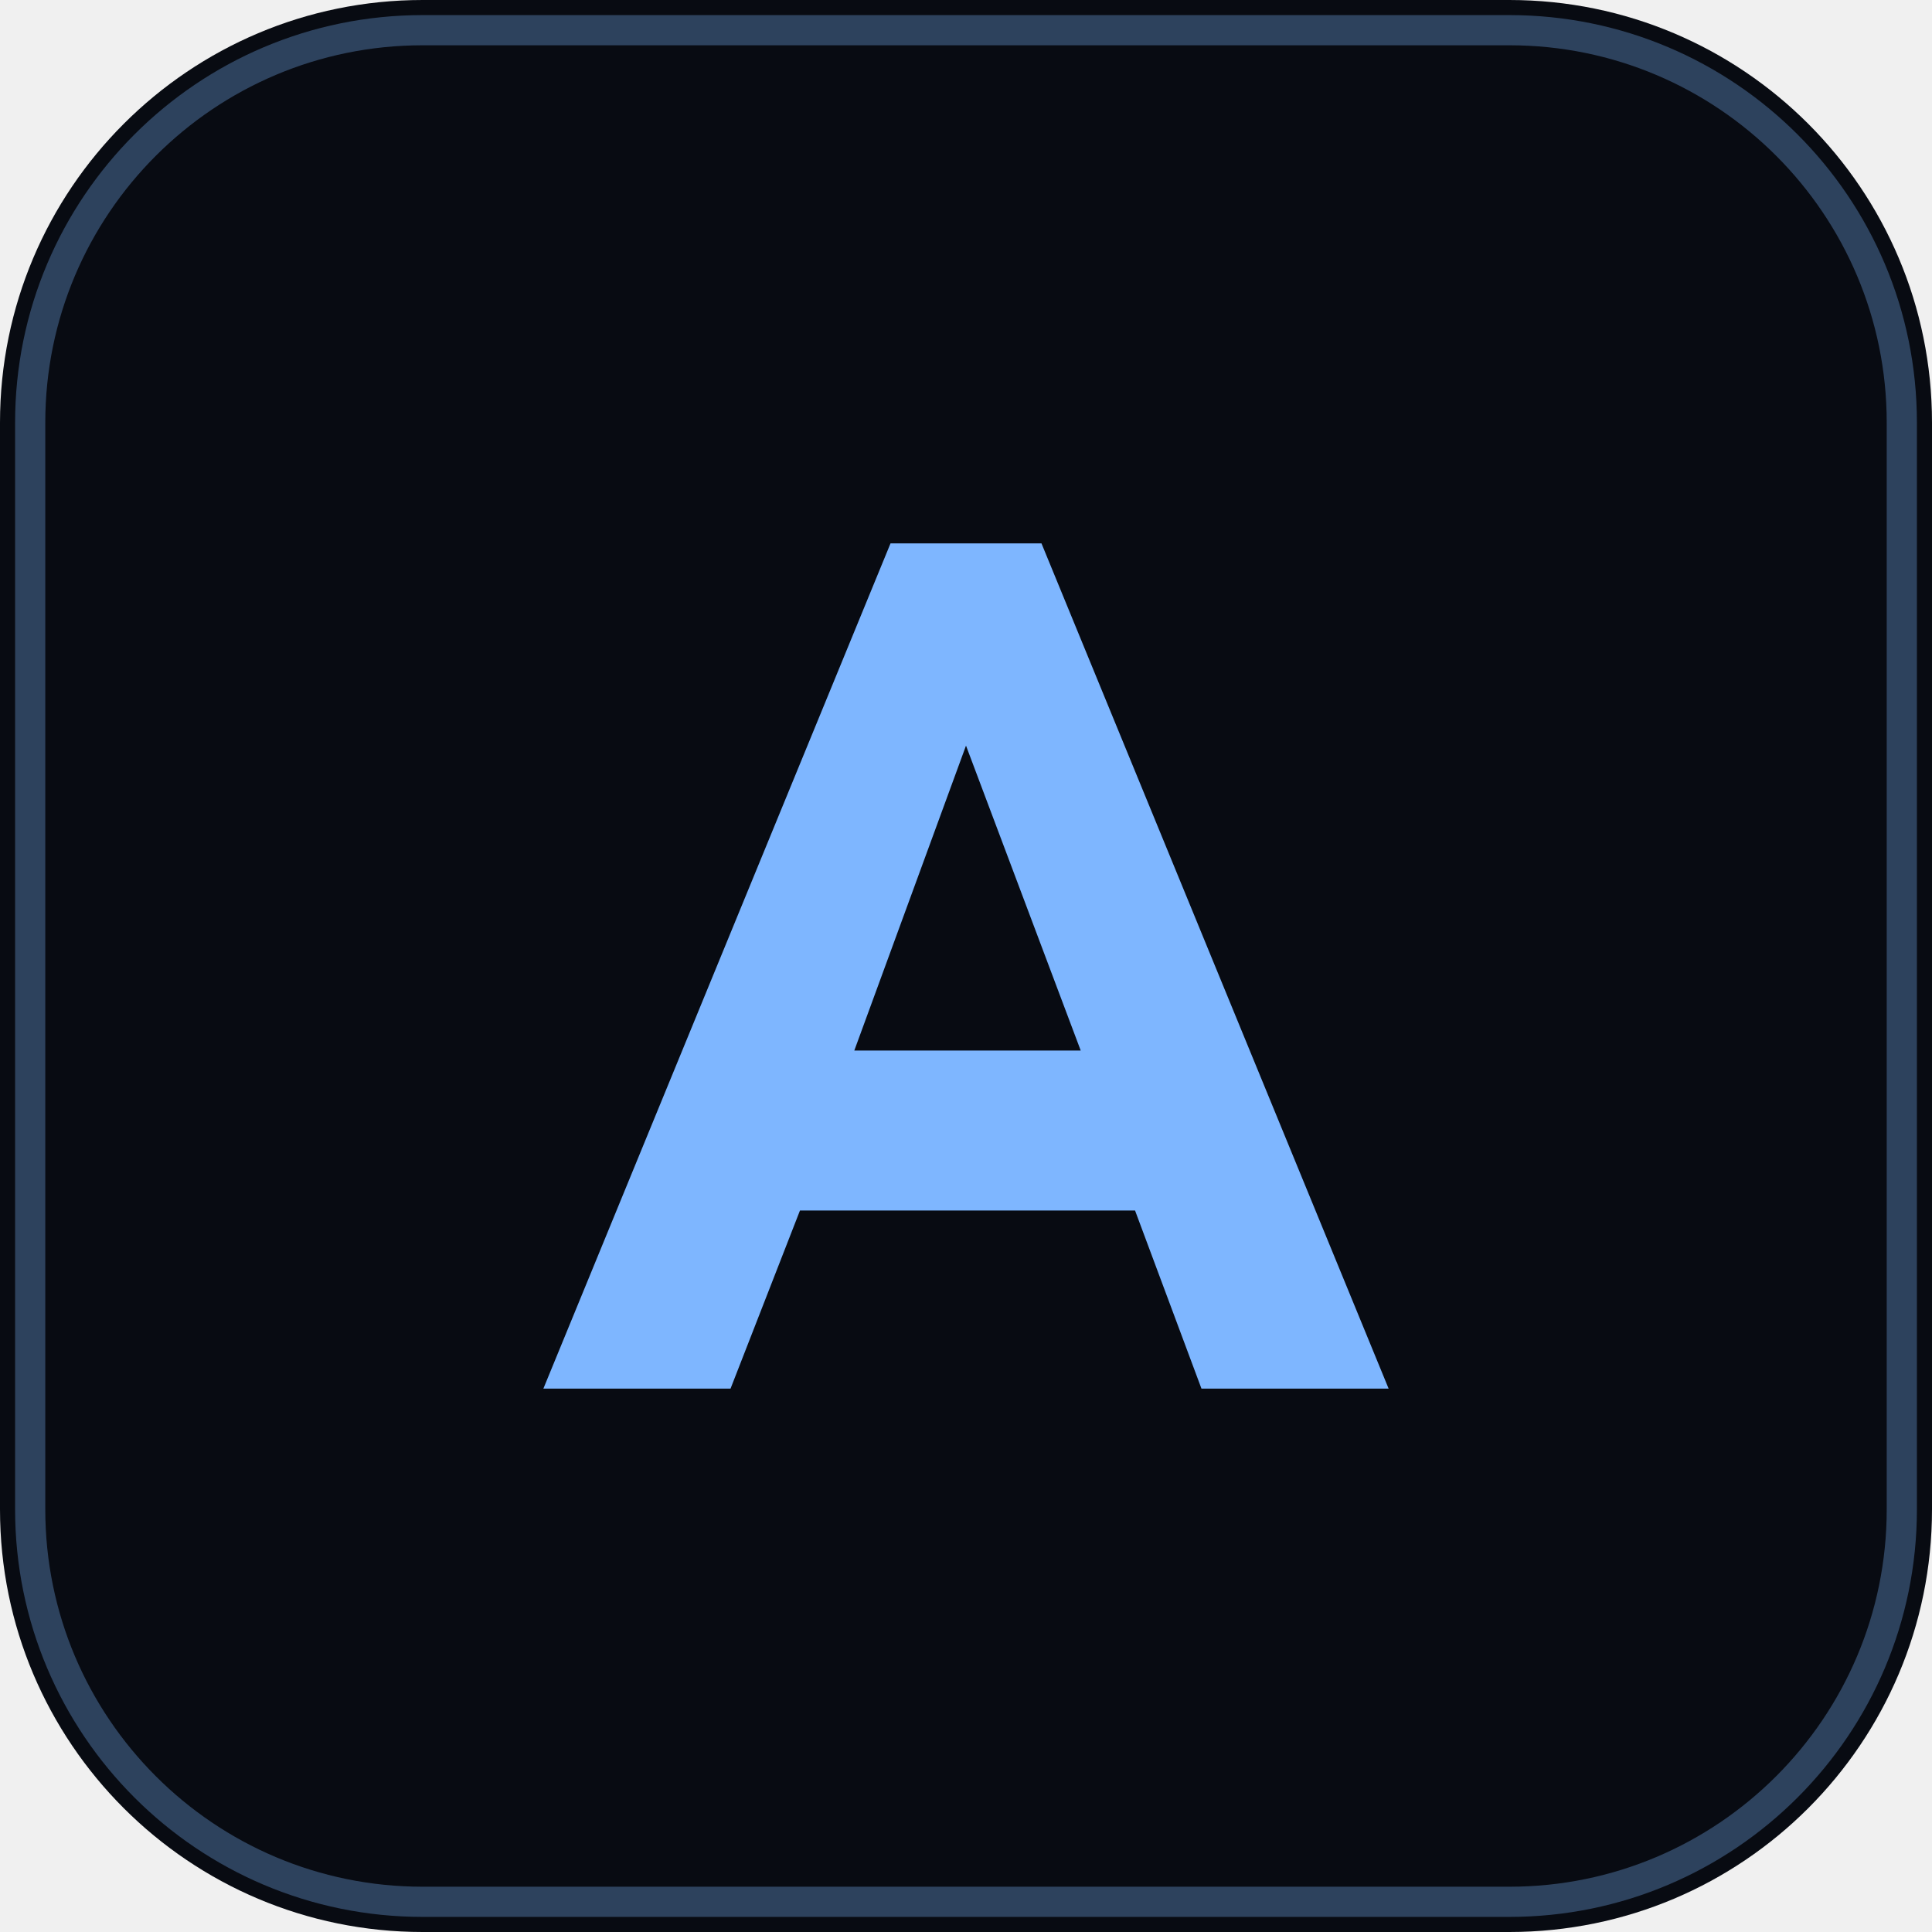
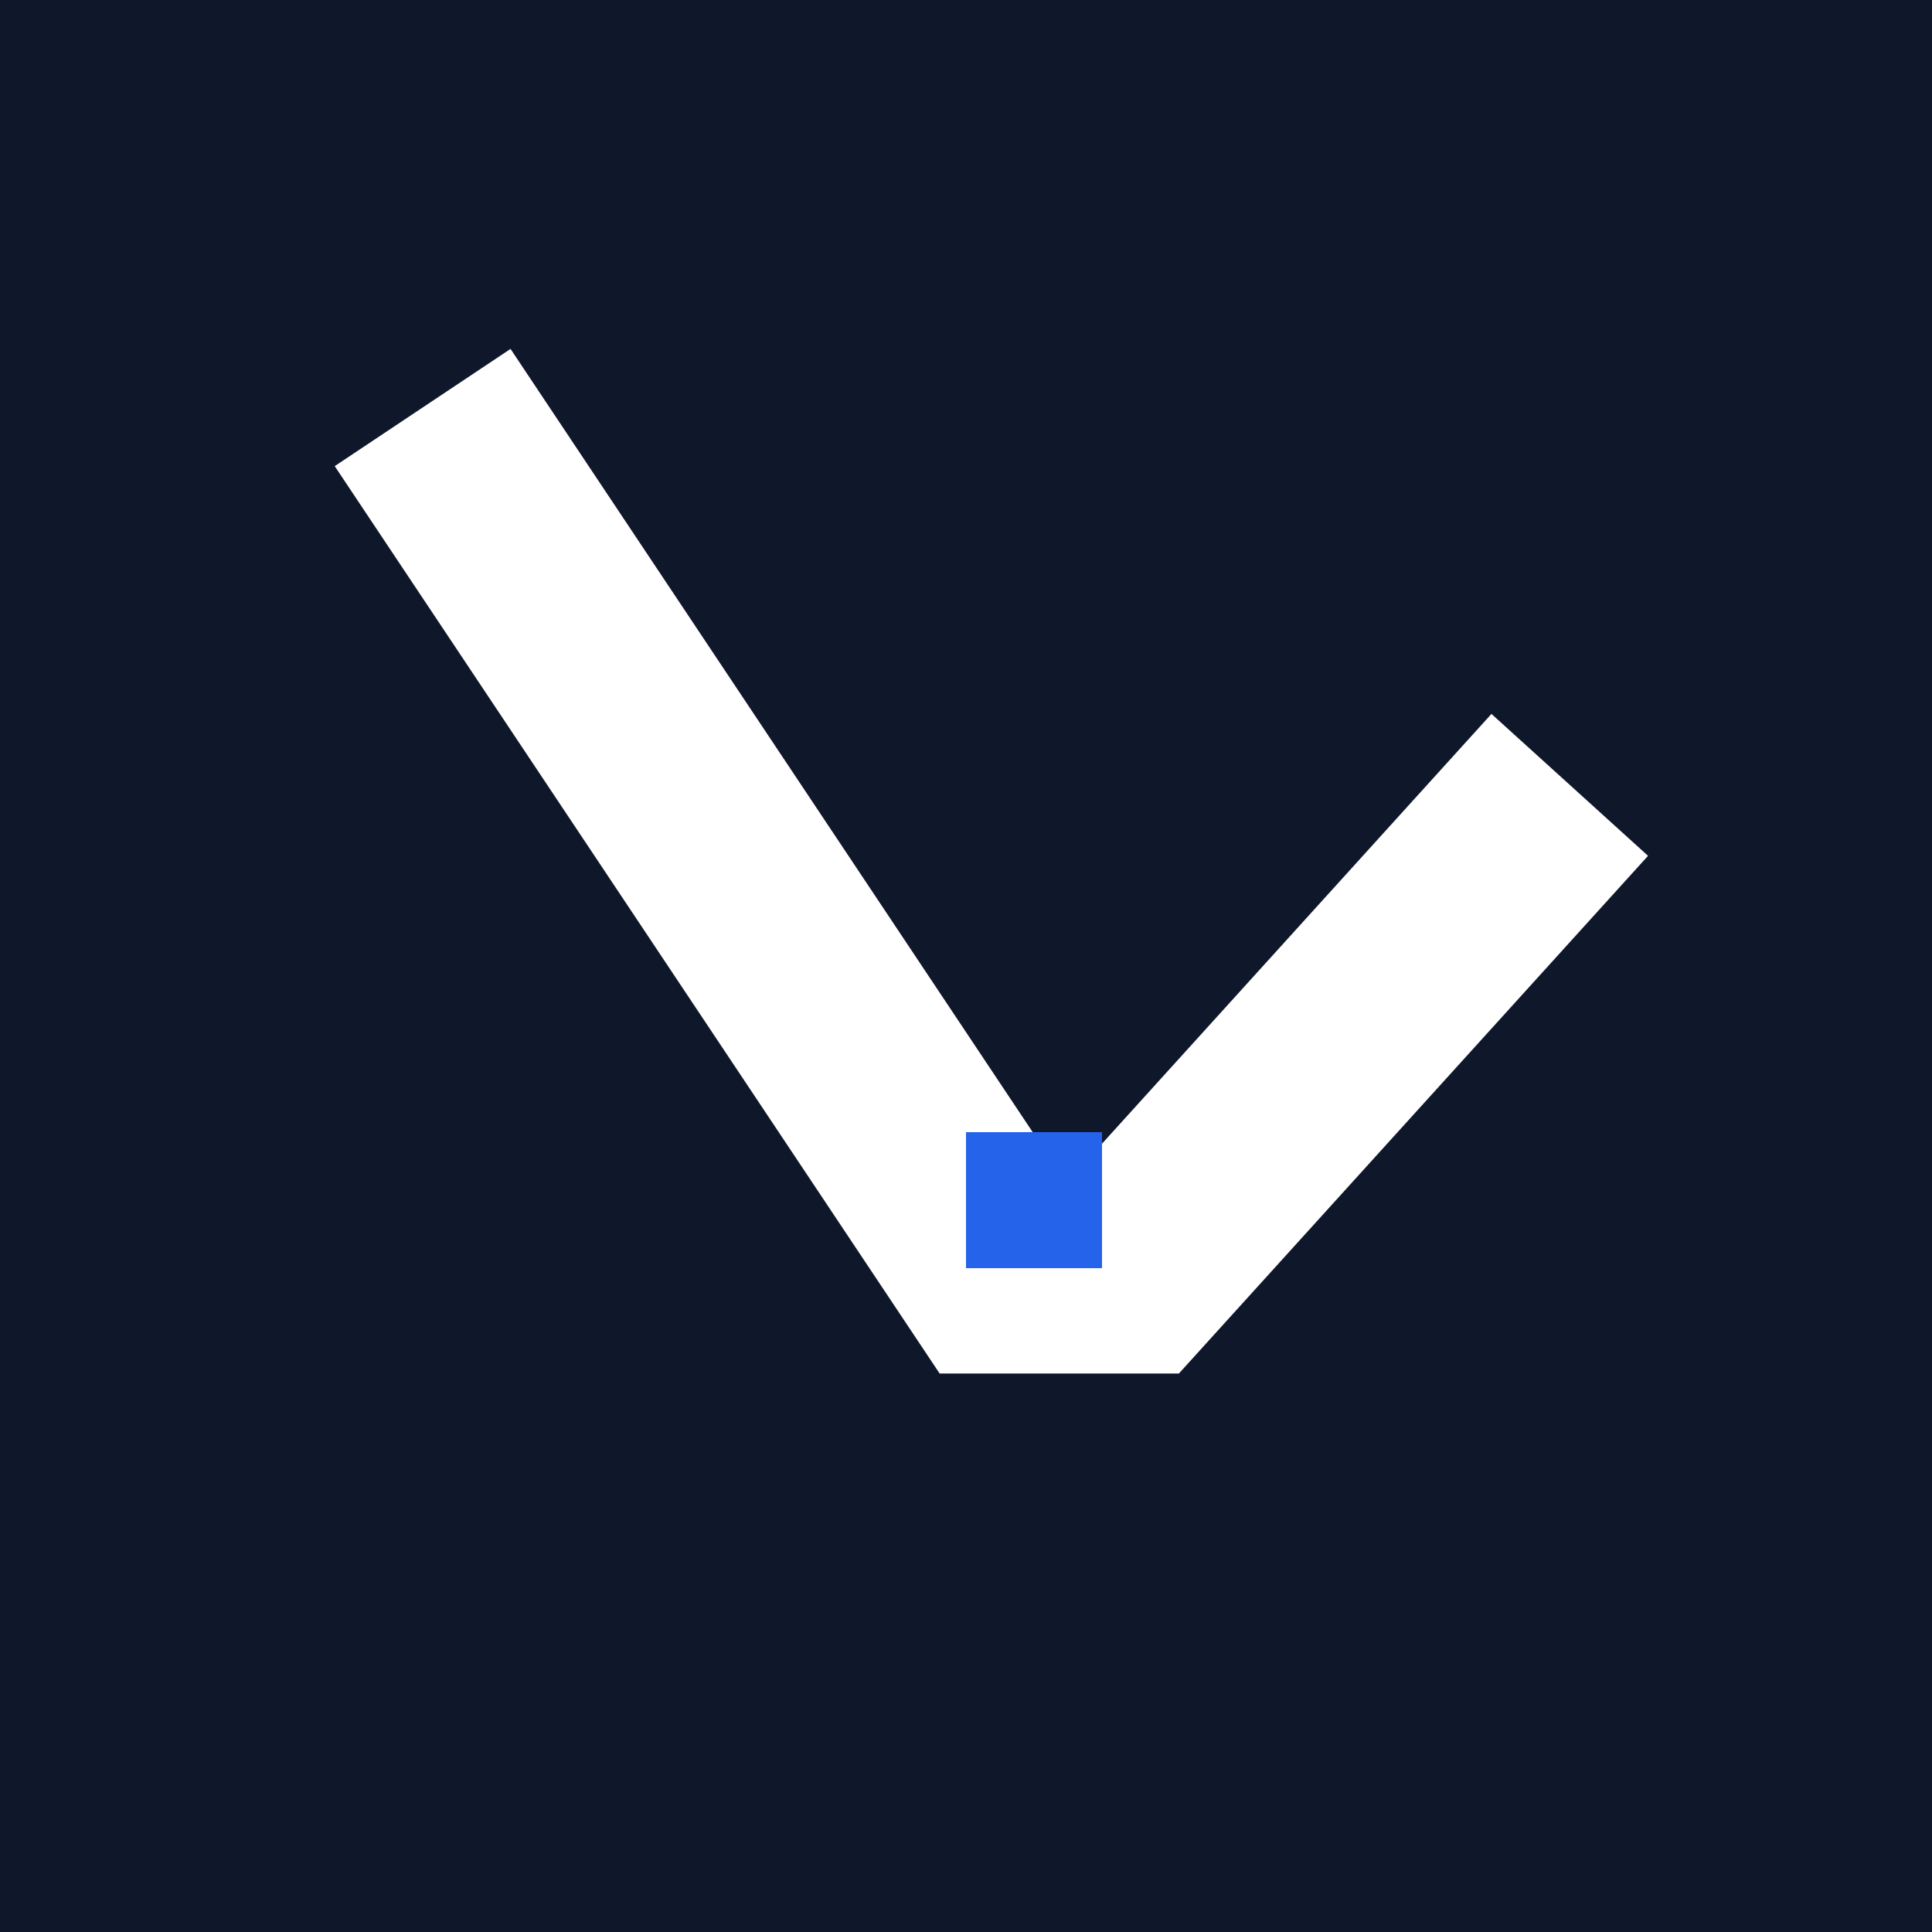
- <svg xmlns="http://www.w3.org/2000/svg" viewBox="0 0 64 64" role="img" aria-labelledby="title">
-   <rect width="64" height="64" rx="14" fill="#080B12" />
-   <path d="M18 46 29.5 18h5L46 46h-6.2l-2.2-5.9H26.5L24.2 46Zm10.3-11.2h7.5L32 24.7Z" fill="#7EB6FF" />
-   <rect x="1" y="1" width="62" height="62" rx="13" fill="none" stroke="#7EB6FF" stroke-opacity=".32" />
+ <svg xmlns="http://www.w3.org/2000/svg" viewBox="0 0 128 128" role="img" aria-label="Venturi app icon">
+   <rect width="128" height="128" fill="#0F172A" />
+   <g>
+     <path d="M62.254 91 L22.176 30.883 L33.824 23.117 L69.746 77 H71.897 L98.813 47.299 L109.187 56.701 L78.103 91 Z" fill="#FFFFFF" />
+     <rect x="64" y="75" width="9" height="9" fill="#2563EB" shape-rendering="crispEdges" />
+   </g>
</svg>
